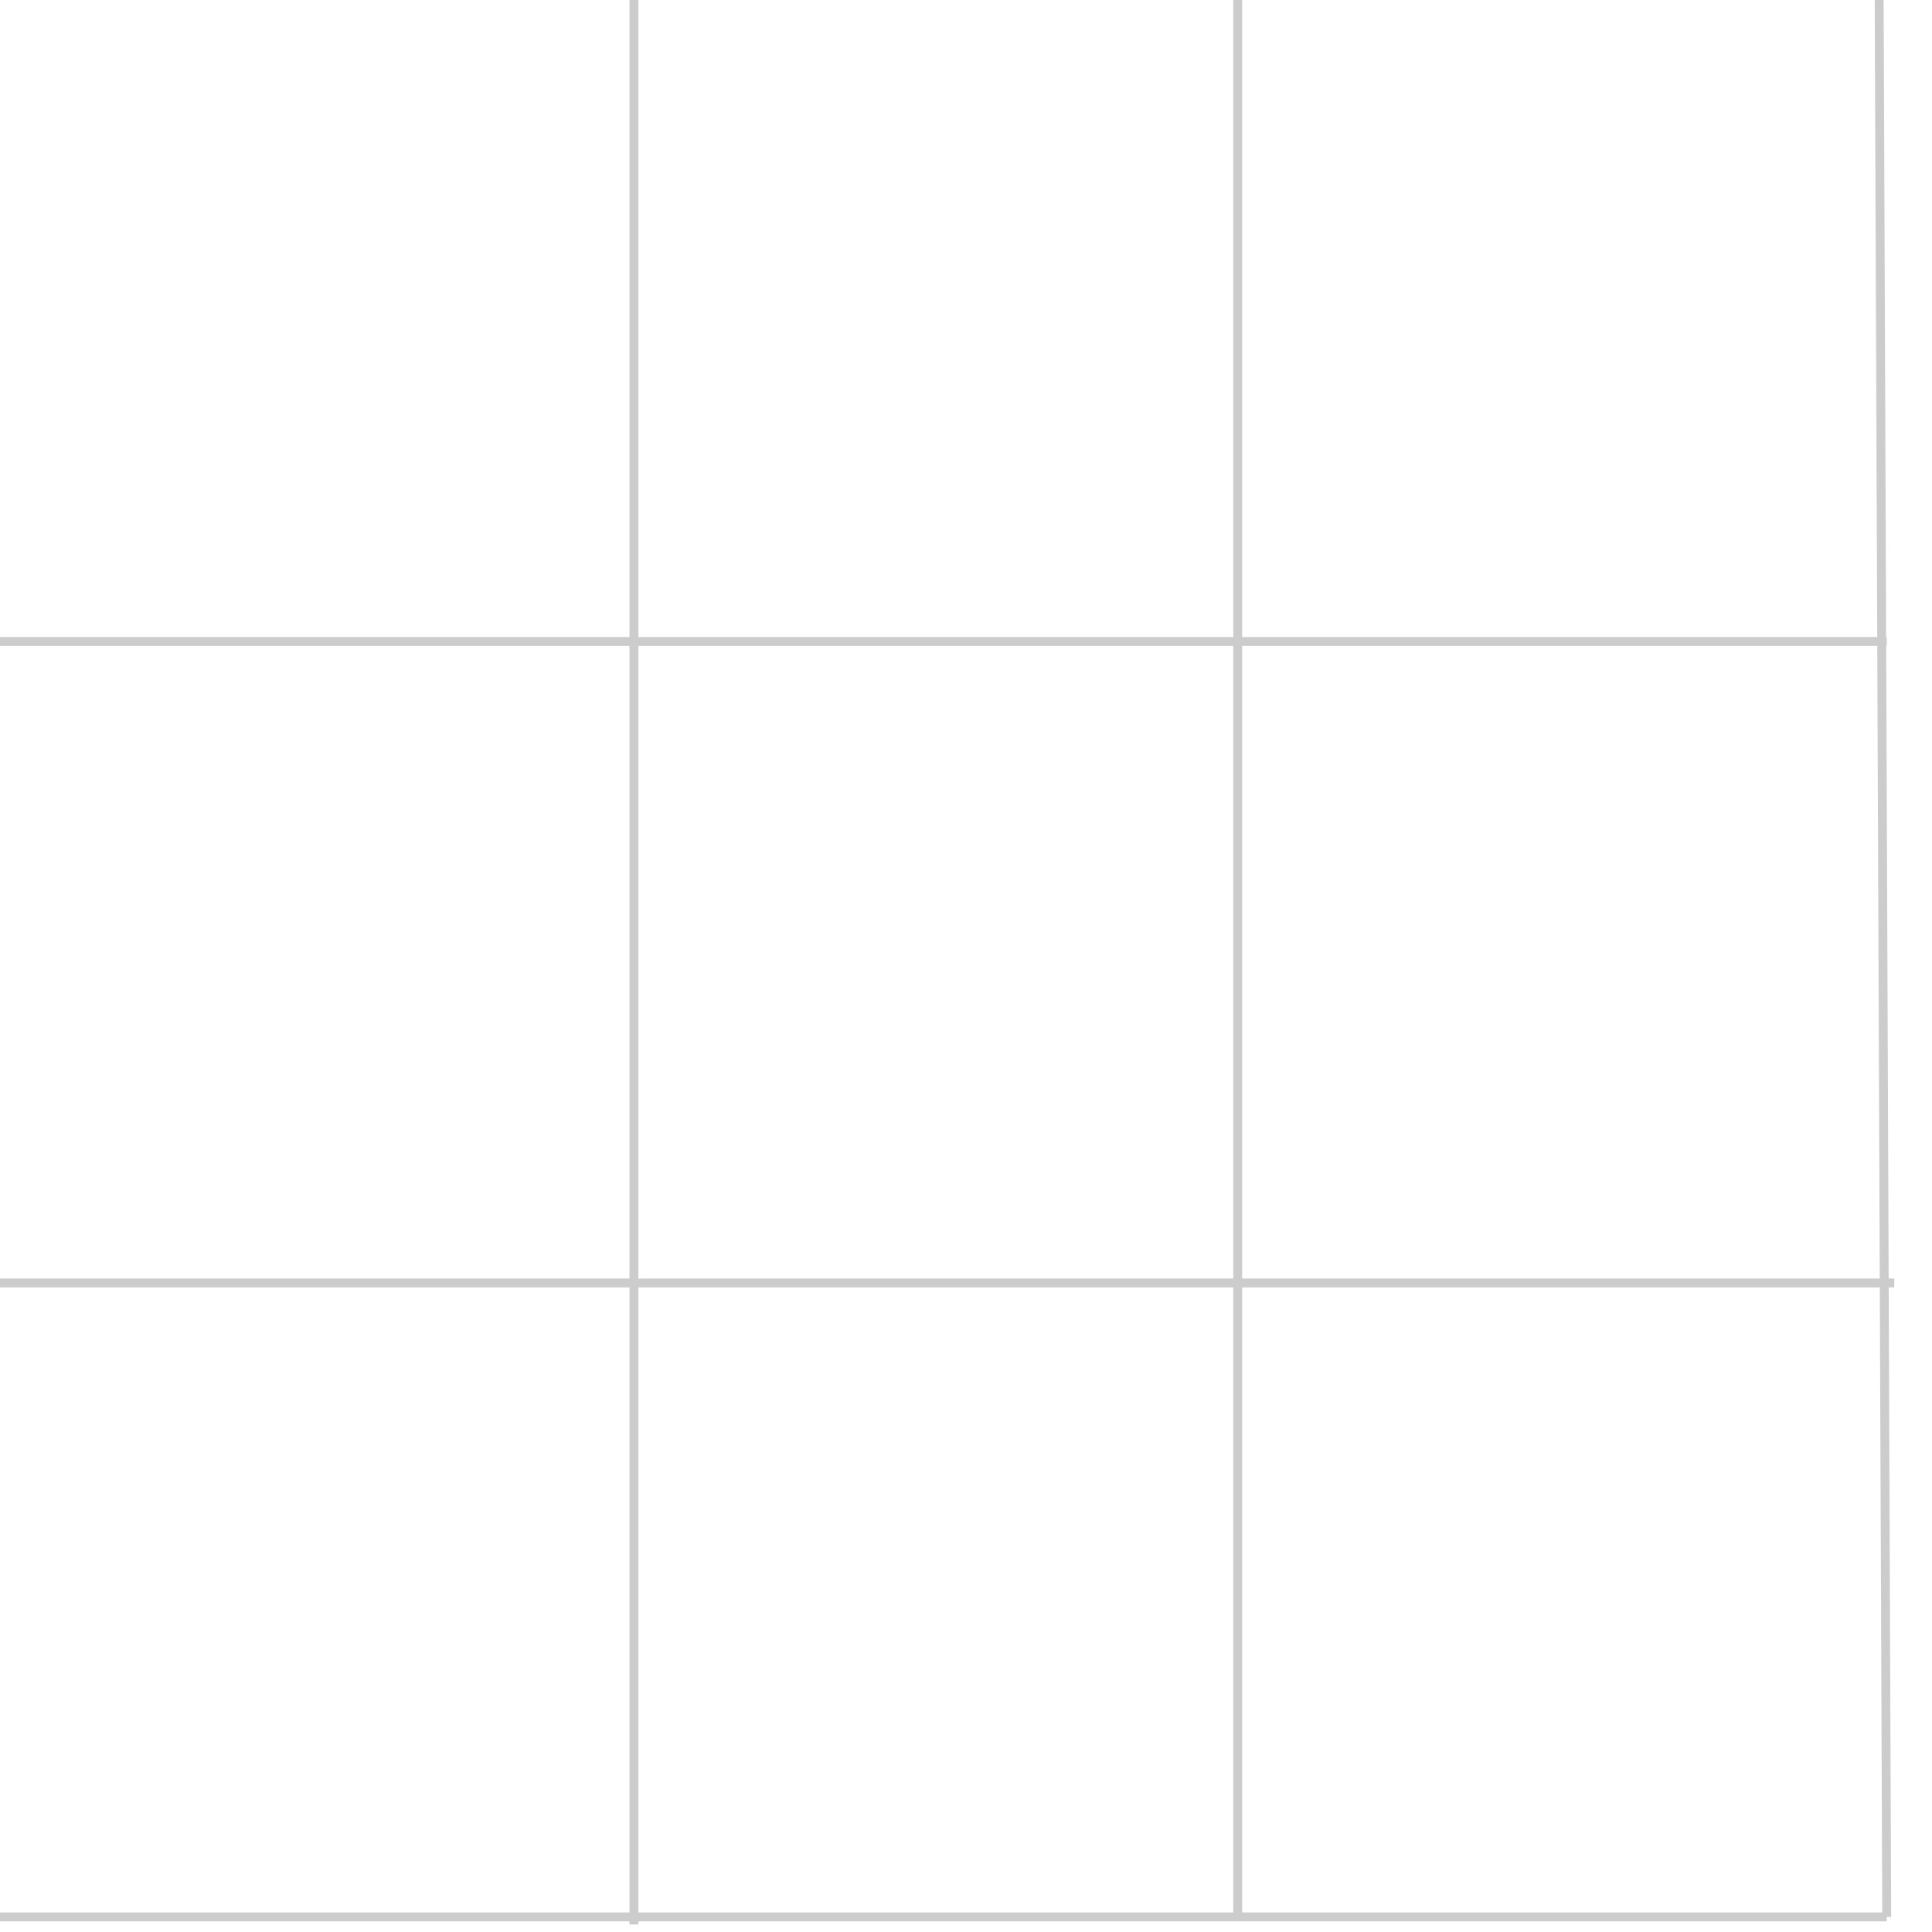
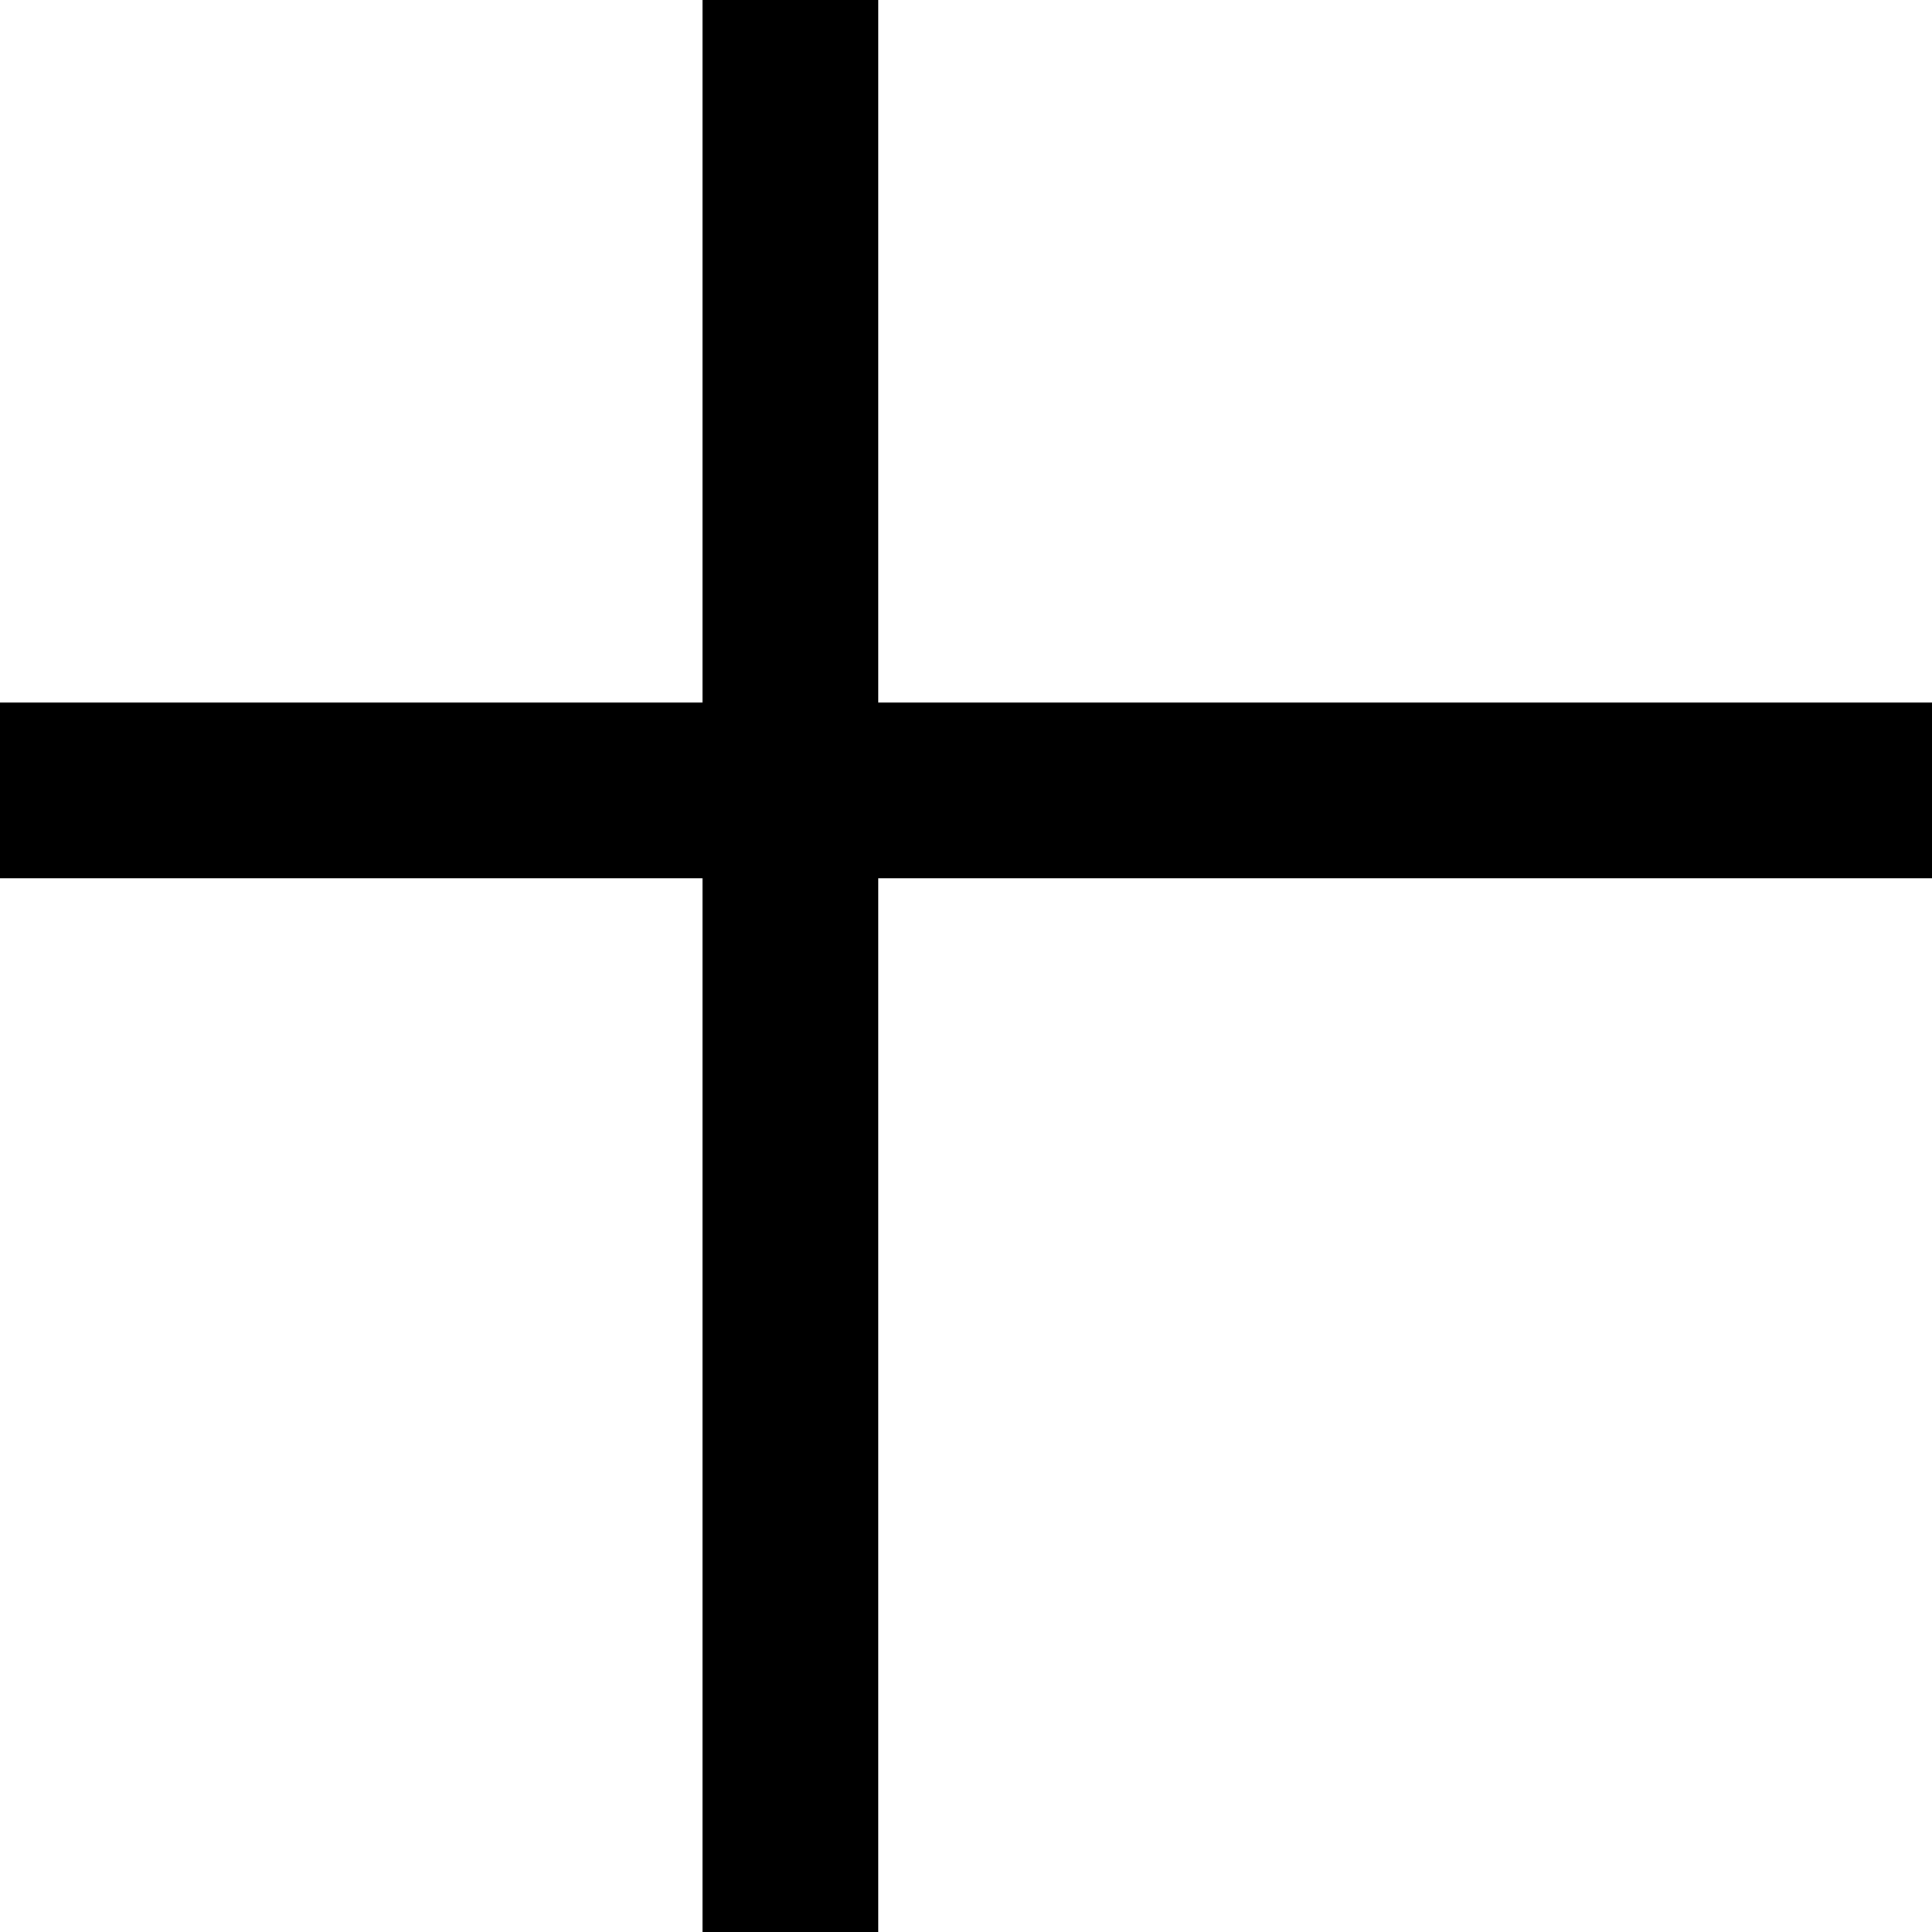
- <svg xmlns="http://www.w3.org/2000/svg" xml:space="preserve" width="256px" height="256px" version="1.1" style="shape-rendering:geometricPrecision; text-rendering:geometricPrecision; image-rendering:optimizeQuality; fill-rule:evenodd; clip-rule:evenodd" viewBox="0 0 256 256">
+ <svg xmlns="http://www.w3.org/2000/svg" xml:space="preserve" width="11px" height="11px" version="1.1" style="shape-rendering:geometricPrecision; text-rendering:geometricPrecision; image-rendering:optimizeQuality; fill-rule:evenodd; clip-rule:evenodd" viewBox="0 0 11 11">
  <defs>
    <style type="text/css">
   
-     .str0 {stroke:#CCCCCC;stroke-width:1.181}
-     .fil0 {fill:none}
+     .fil0 {fill:black;fill-rule:nonzero}
   
  </style>
  </defs>
  <g id="Layer_x0020_1">
-     <g id="_697918226304">
-       <g>
-         <line class="fil0 str0" x1="164" y1="-1" x2="164" y2="254" />
-       </g>
-       <g>
-         <line class="fil0 str0" x1="84" y1="-1" x2="84" y2="255" />
-       </g>
-       <g>
-         <line class="fil0 str0" x1="-1" y1="85" x2="250" y2="85" />
-       </g>
-       <g>
-         <line class="fil0 str0" x1="-1" y1="170" x2="251" y2="170" />
-       </g>
-       <g>
-         <line class="fil0 str0" x1="-4" y1="254" x2="250" y2="254" />
-       </g>
-       <g>
-         <line class="fil0 str0" x1="249" y1="0" x2="250" y2="254" />
-       </g>
-     </g>
+     <polygon class="fil0" points="5,0 5,11 4,11 4,0 " />
+     <polygon class="fil0" points="11,5 0,5 0,4 11,4 " />
  </g>
</svg>
